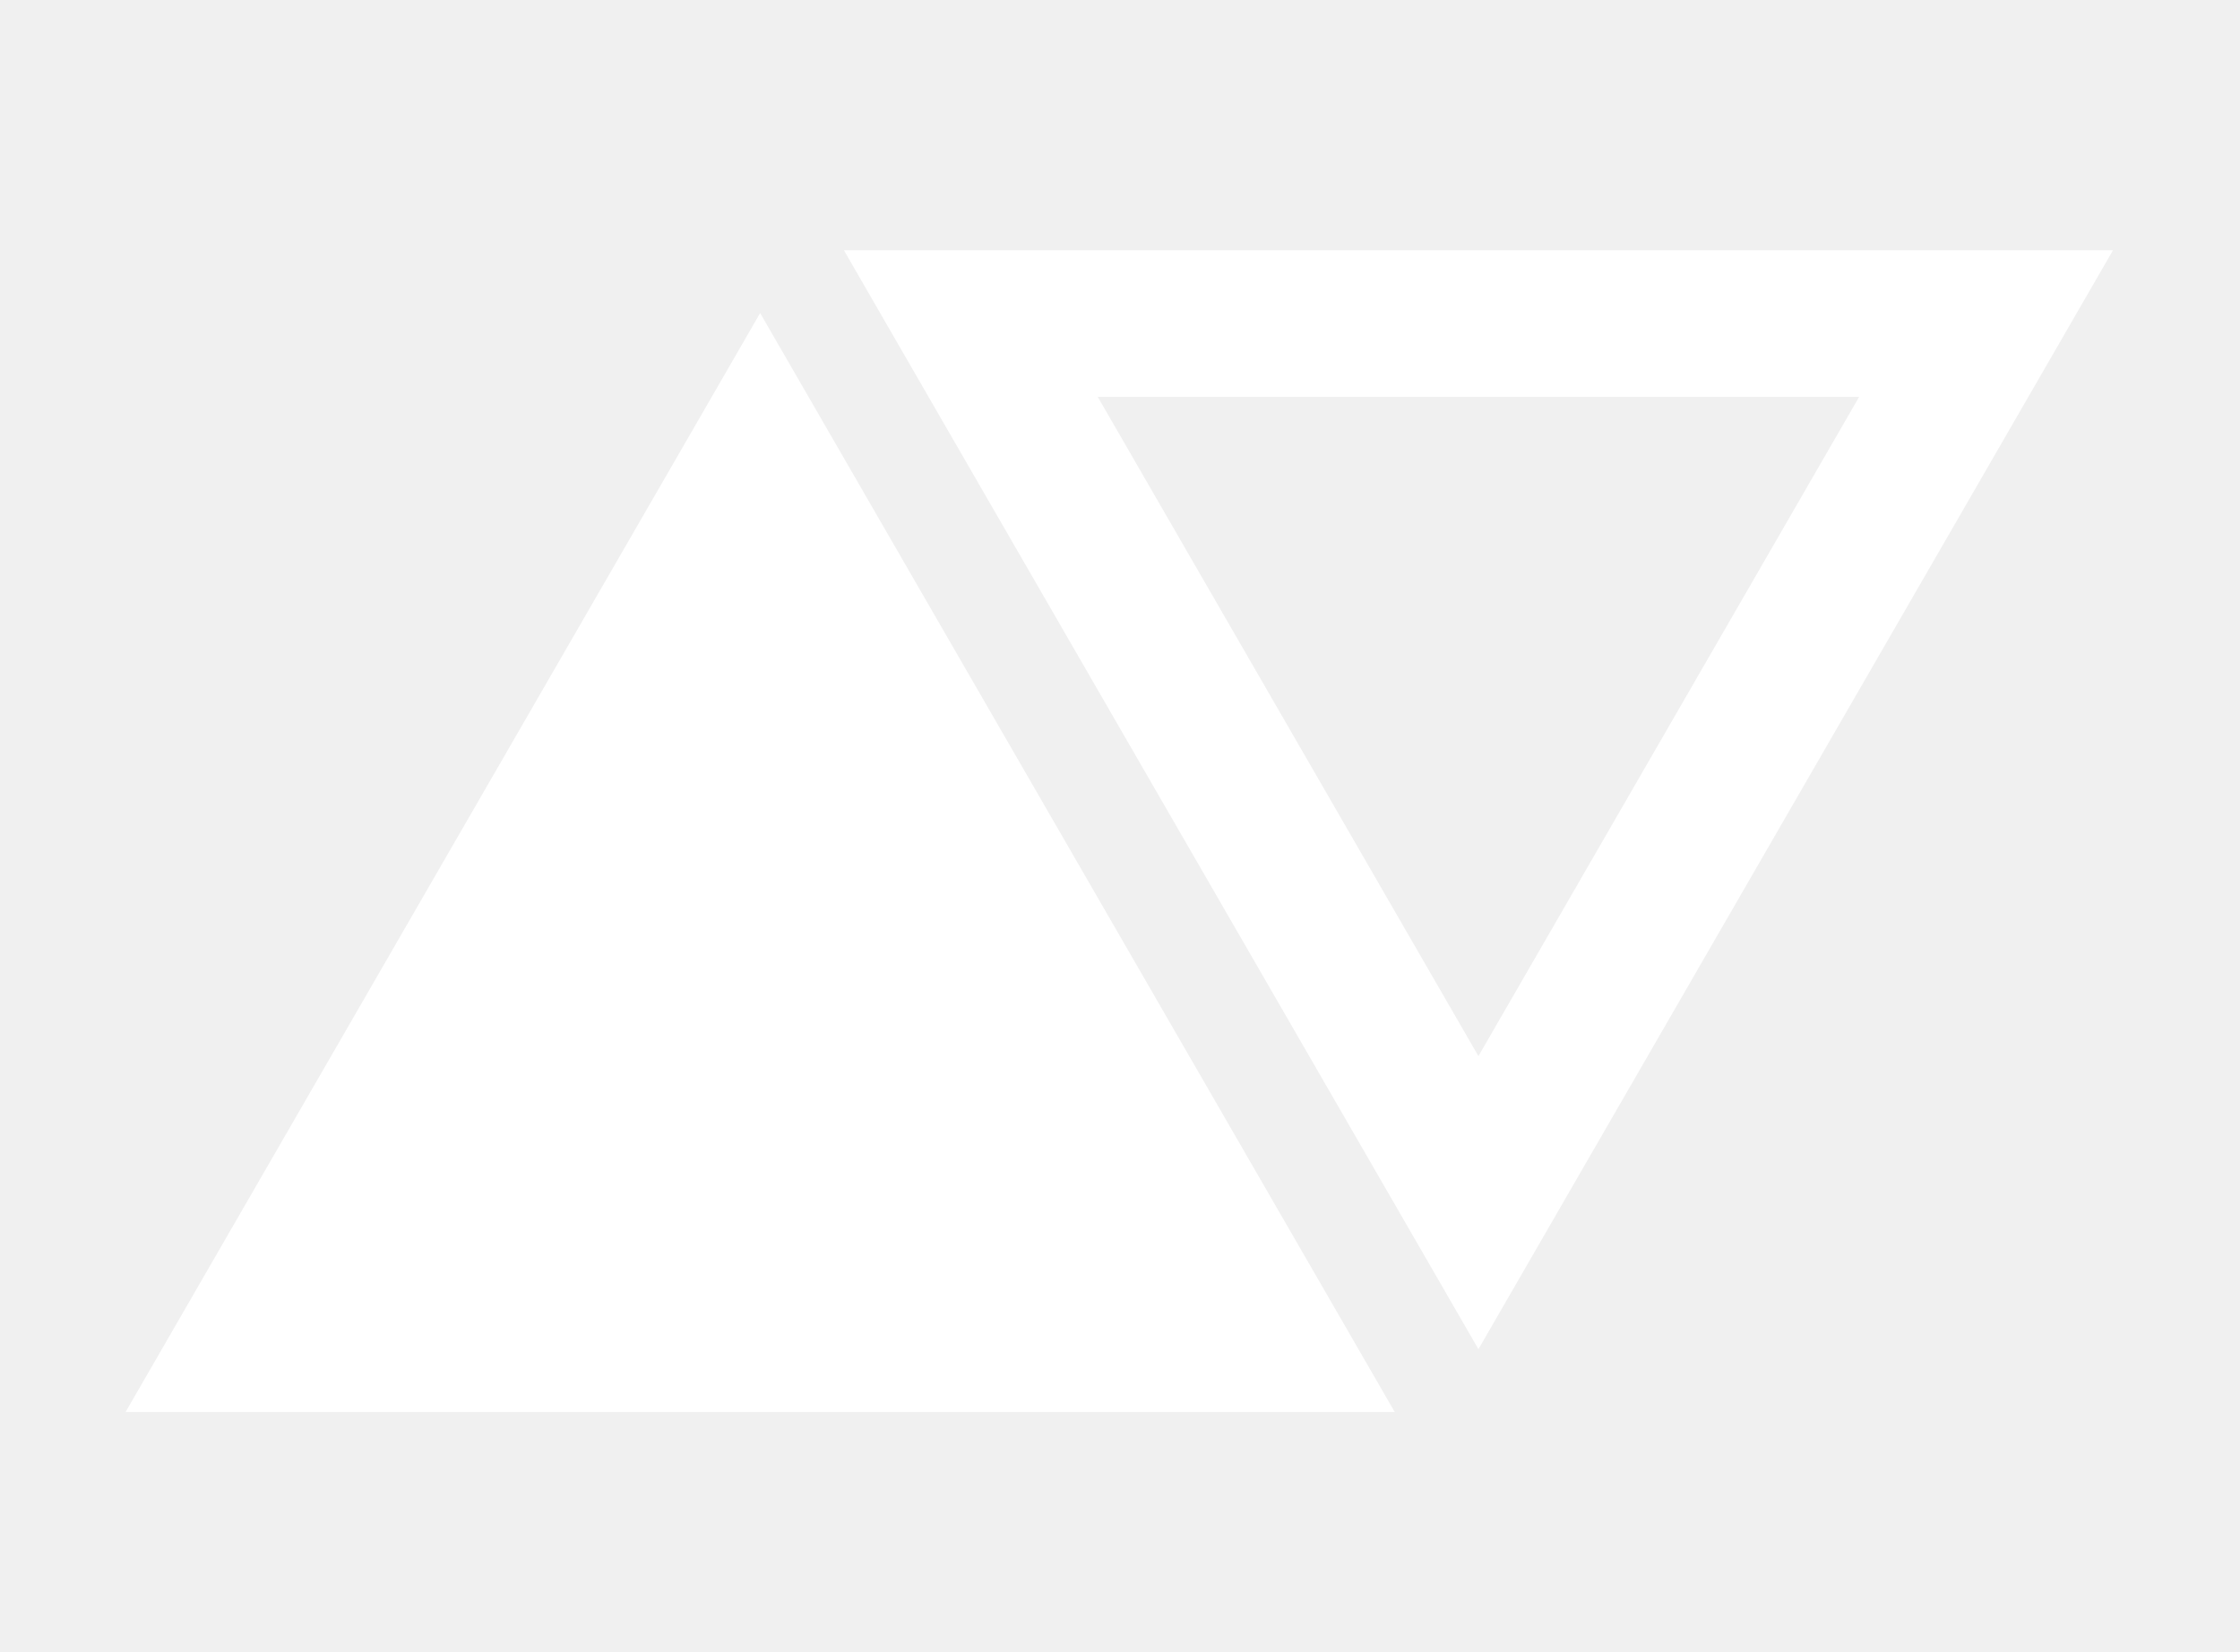
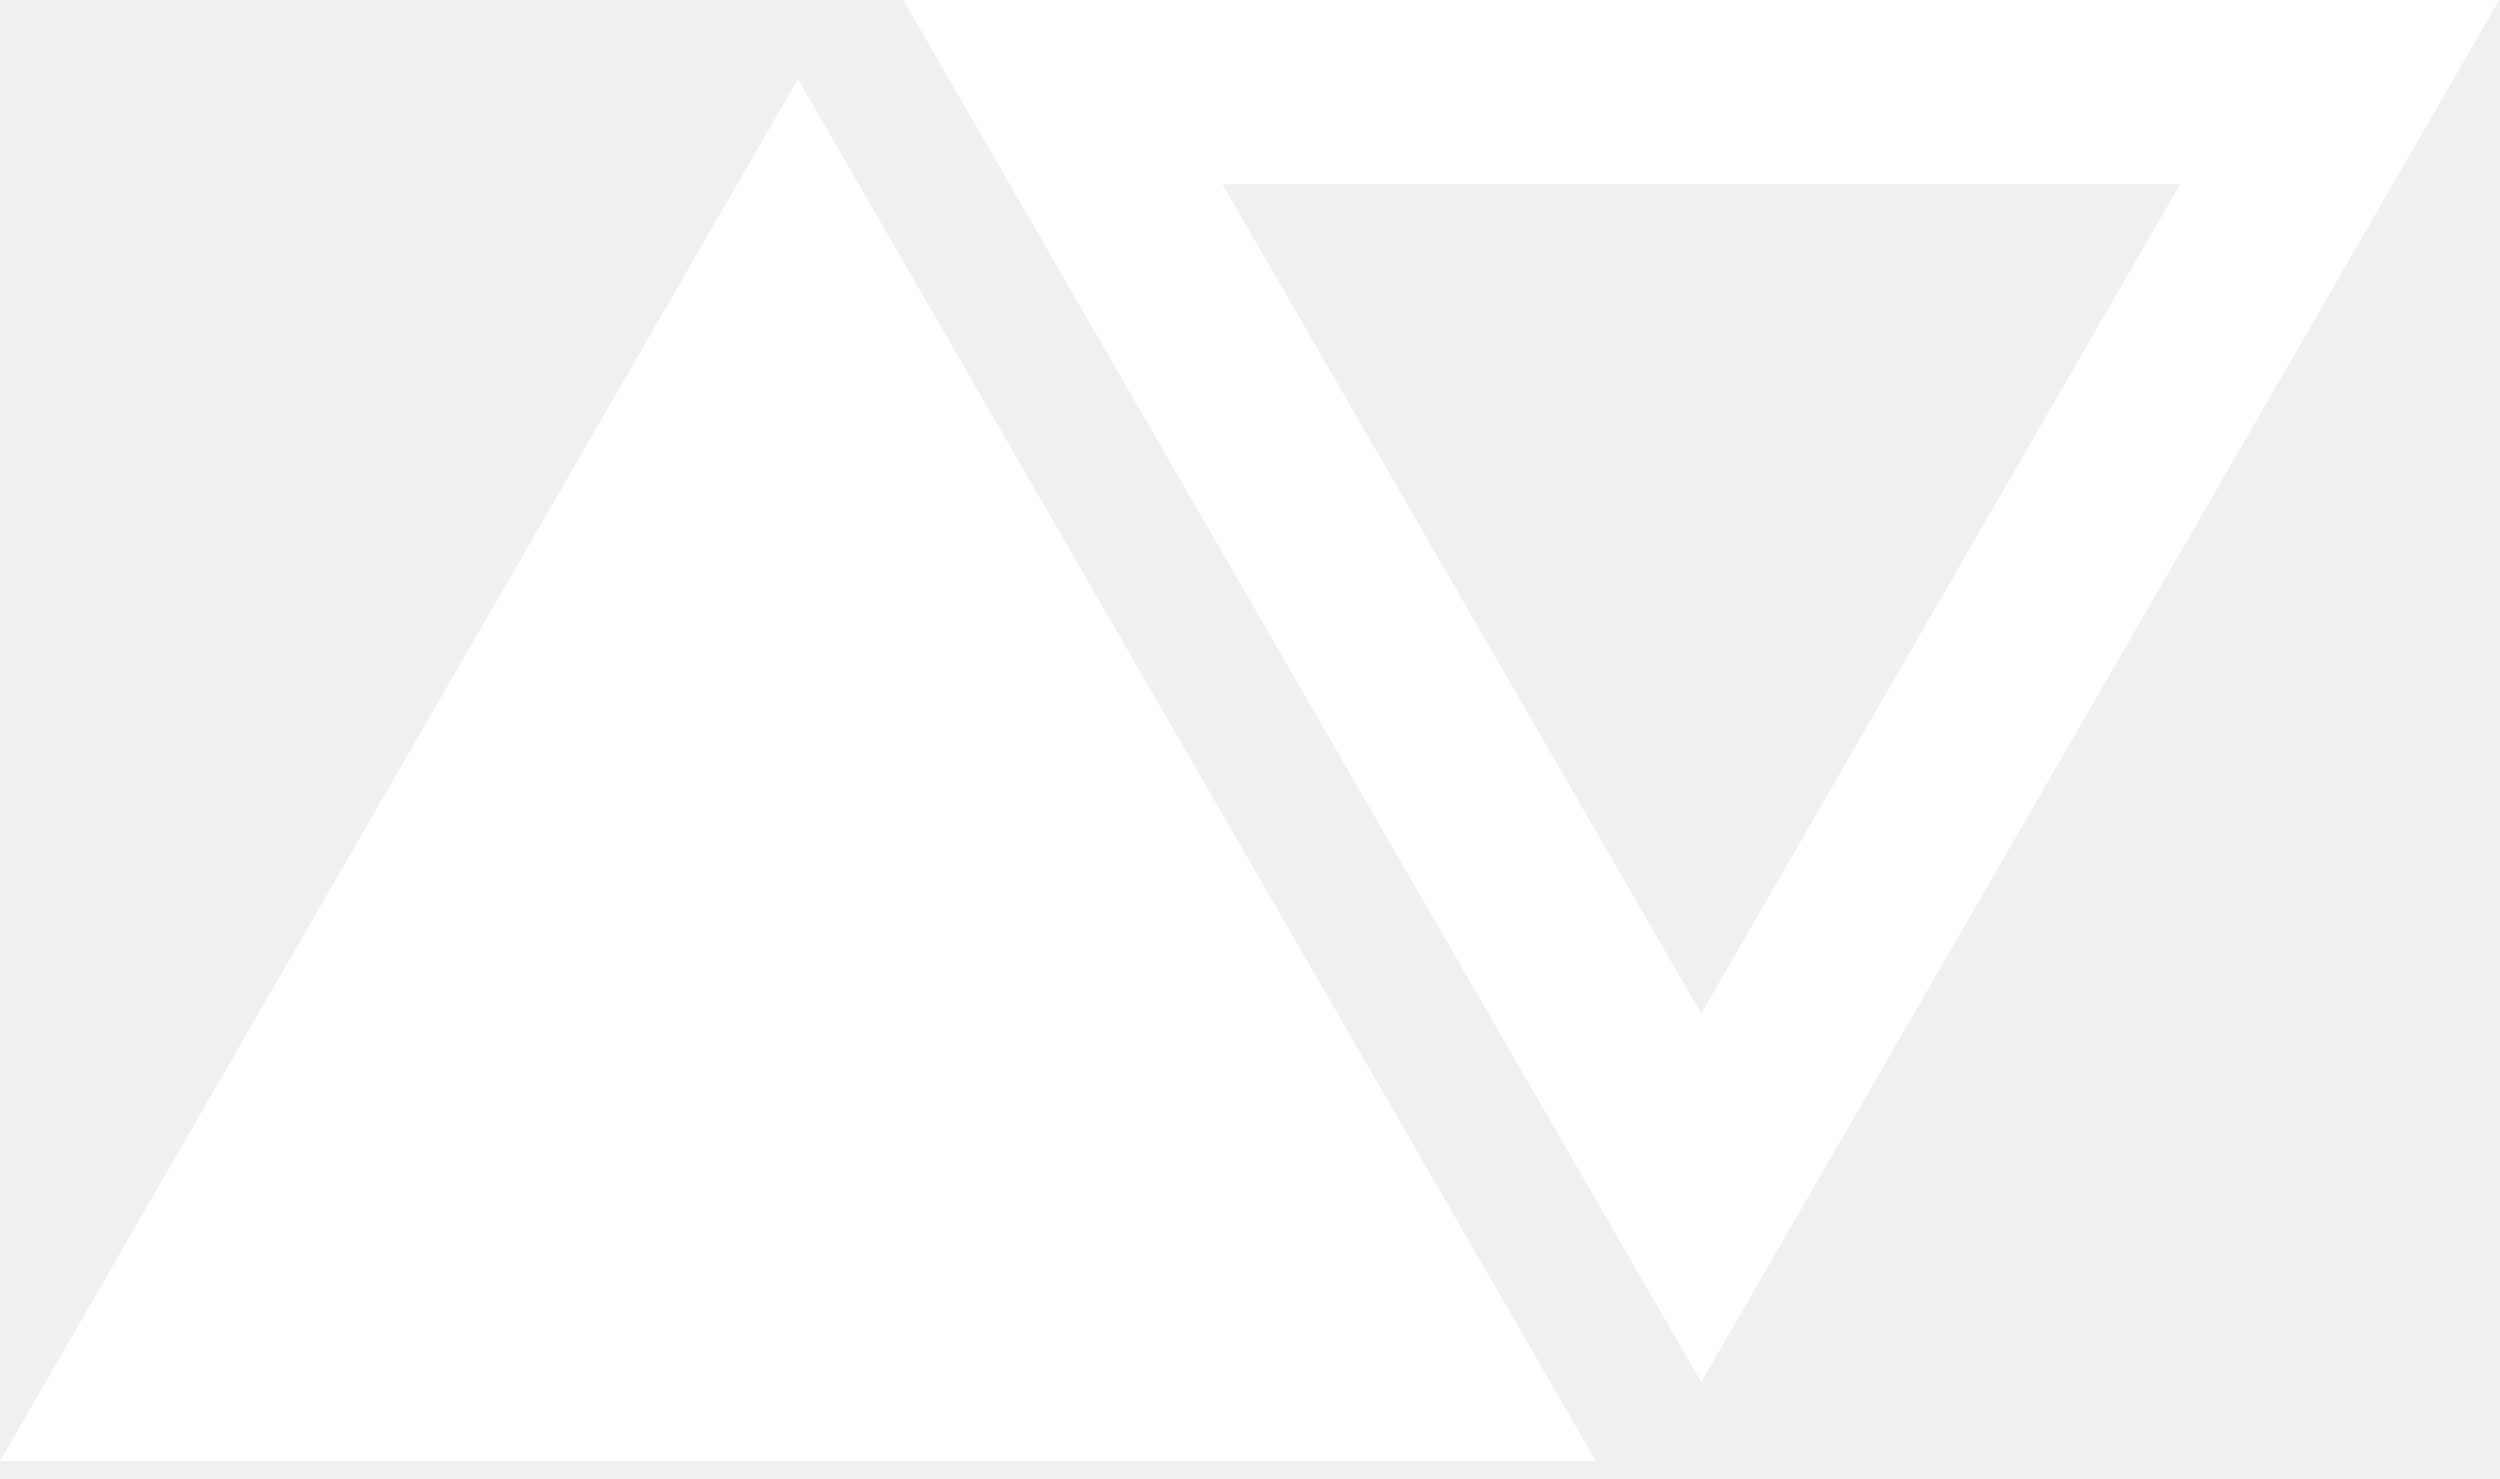
- <svg xmlns="http://www.w3.org/2000/svg" width="80" height="59" viewBox="0 0 80 59" fill="none">
-   <path d="M27.148 11.182L49.811 50.434H4.486L27.148 11.182Z" fill="white" />
-   <path fill-rule="evenodd" clip-rule="evenodd" d="M52.801 48.192L30.139 8.939H75.464L52.801 48.192ZM52.801 37.724L39.204 14.173H66.399L52.801 37.724Z" fill="white" />
+ <svg xmlns="http://www.w3.org/2000/svg" width="71" height="42" viewBox="0 0 71 42" fill="none">
+   <path d="M22.662 2.243L45.325 41.495H0L22.662 2.243Z" fill="white" />
+   <path fill-rule="evenodd" clip-rule="evenodd" d="M48.315 39.252L25.653 0H70.978L48.315 39.252ZM48.315 28.785L34.718 5.234H61.913L48.315 28.785Z" fill="white" />
</svg>
